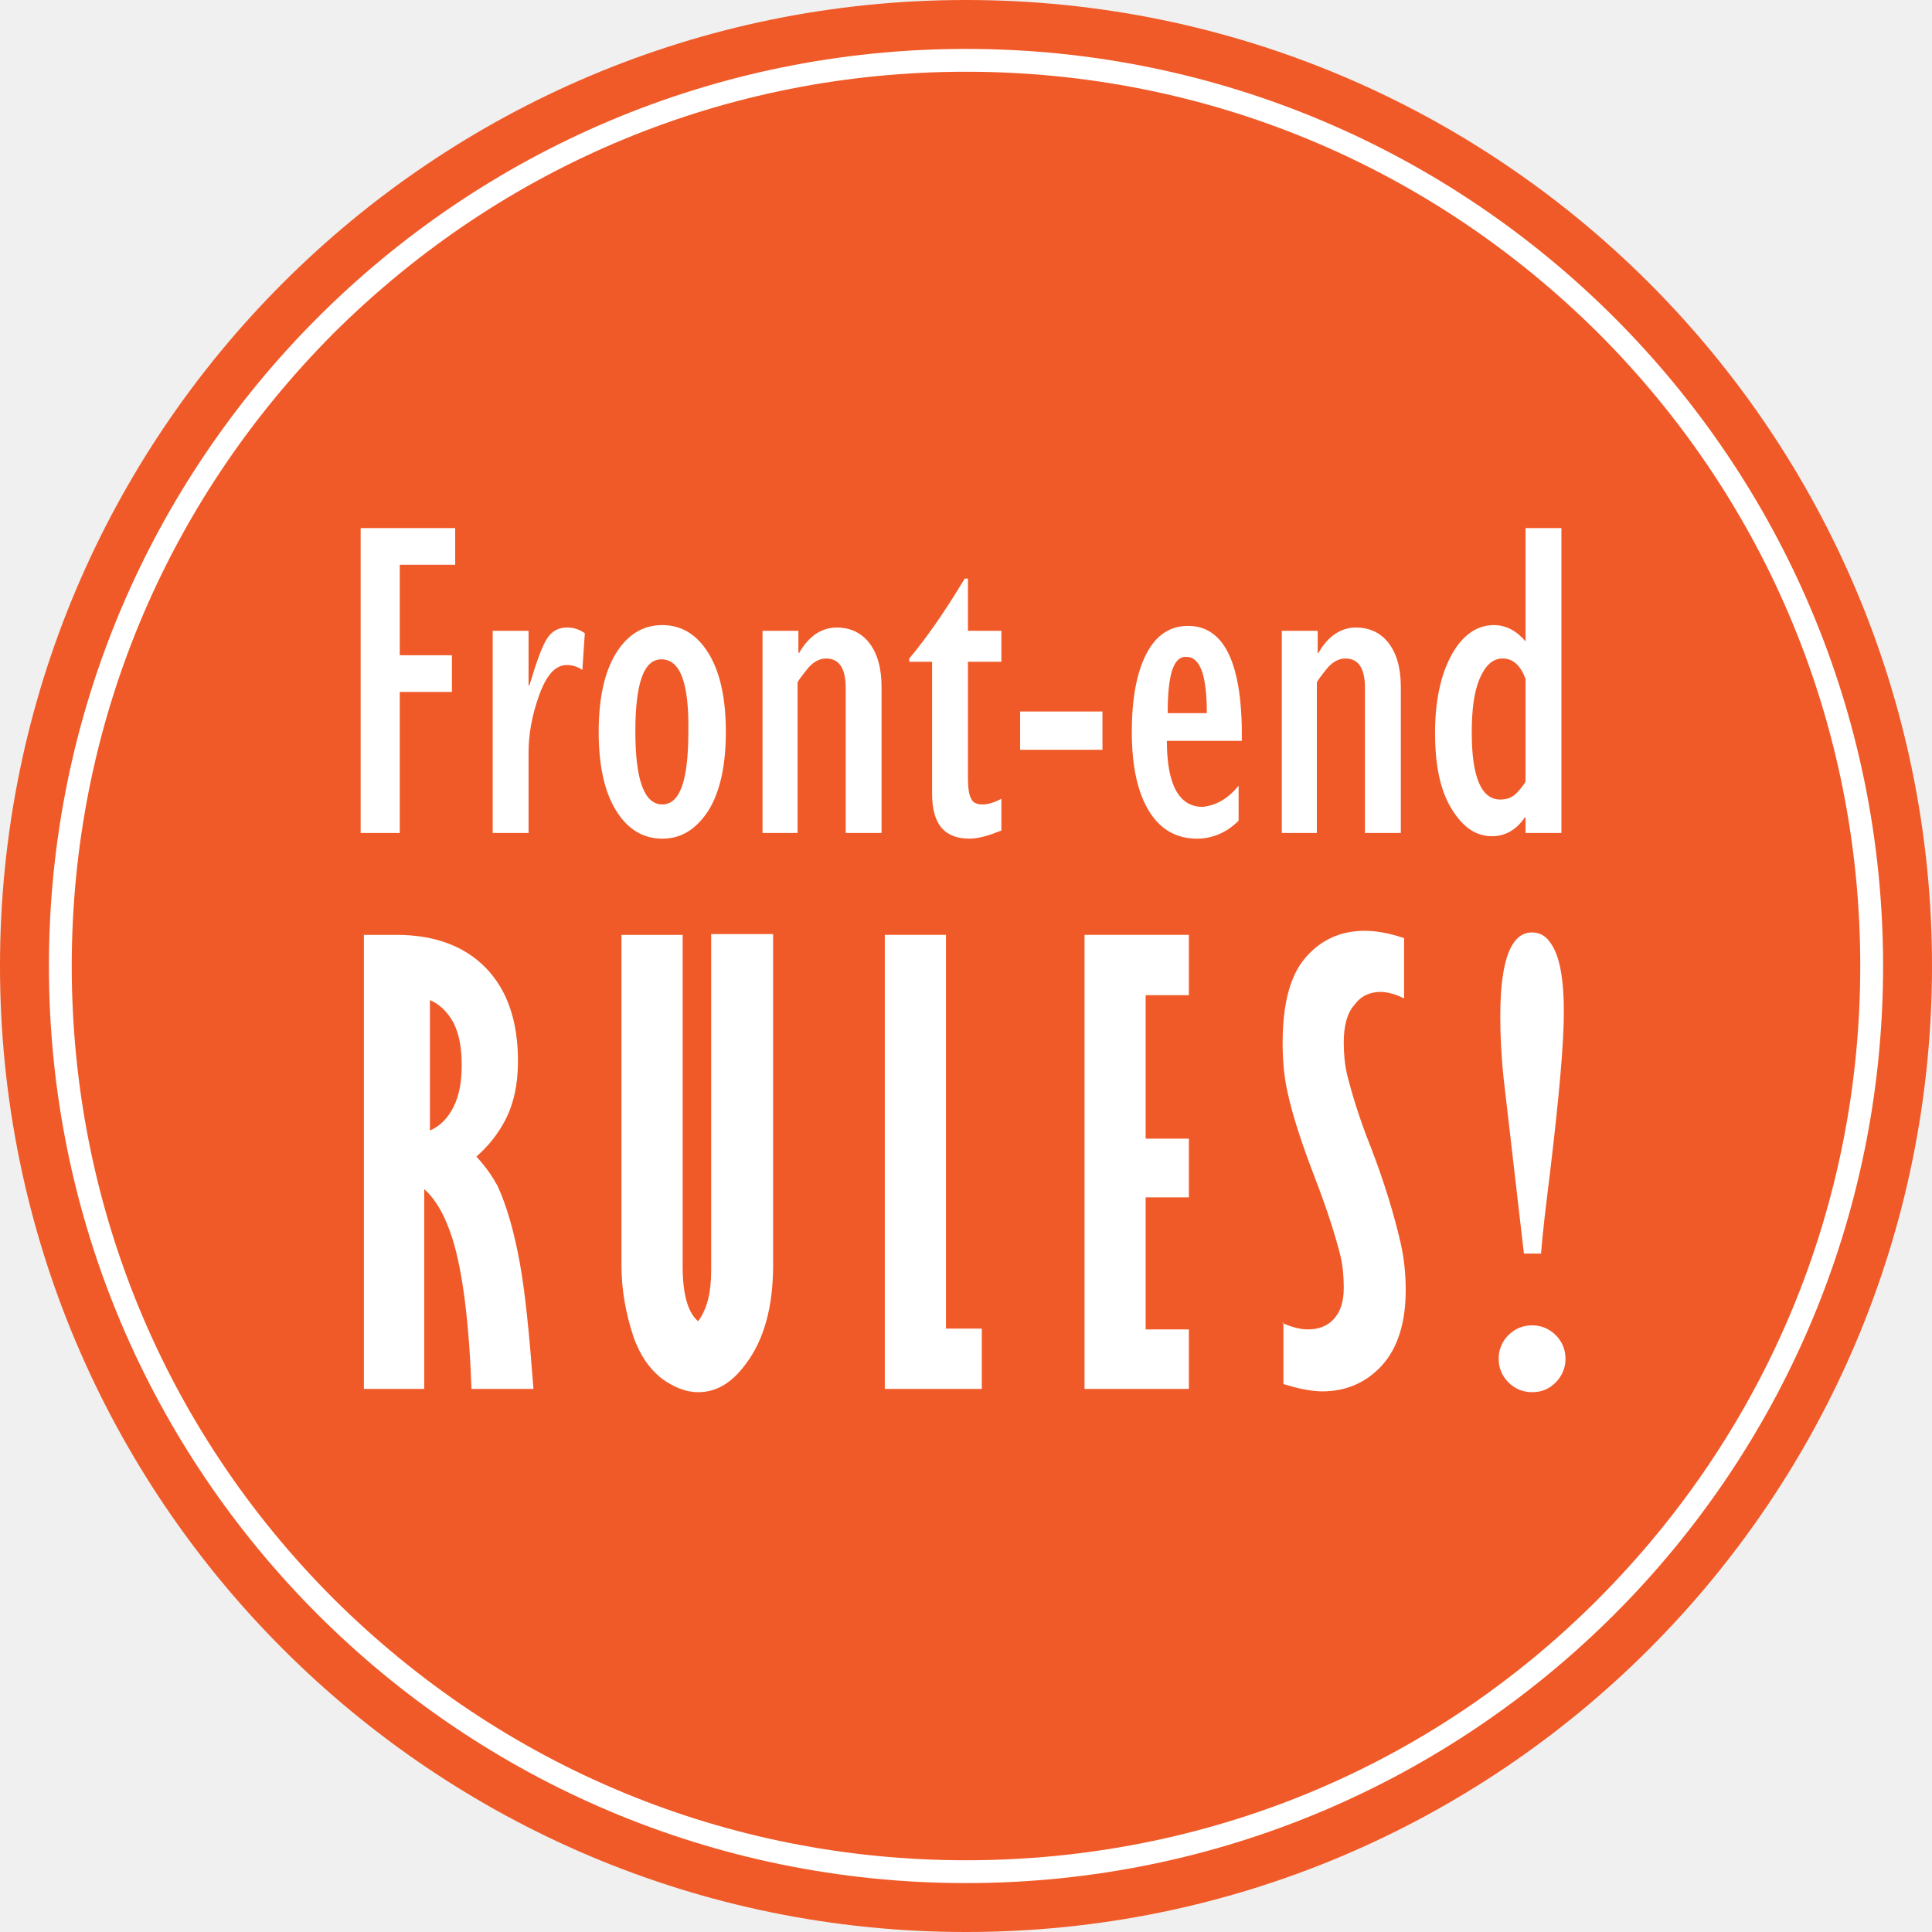
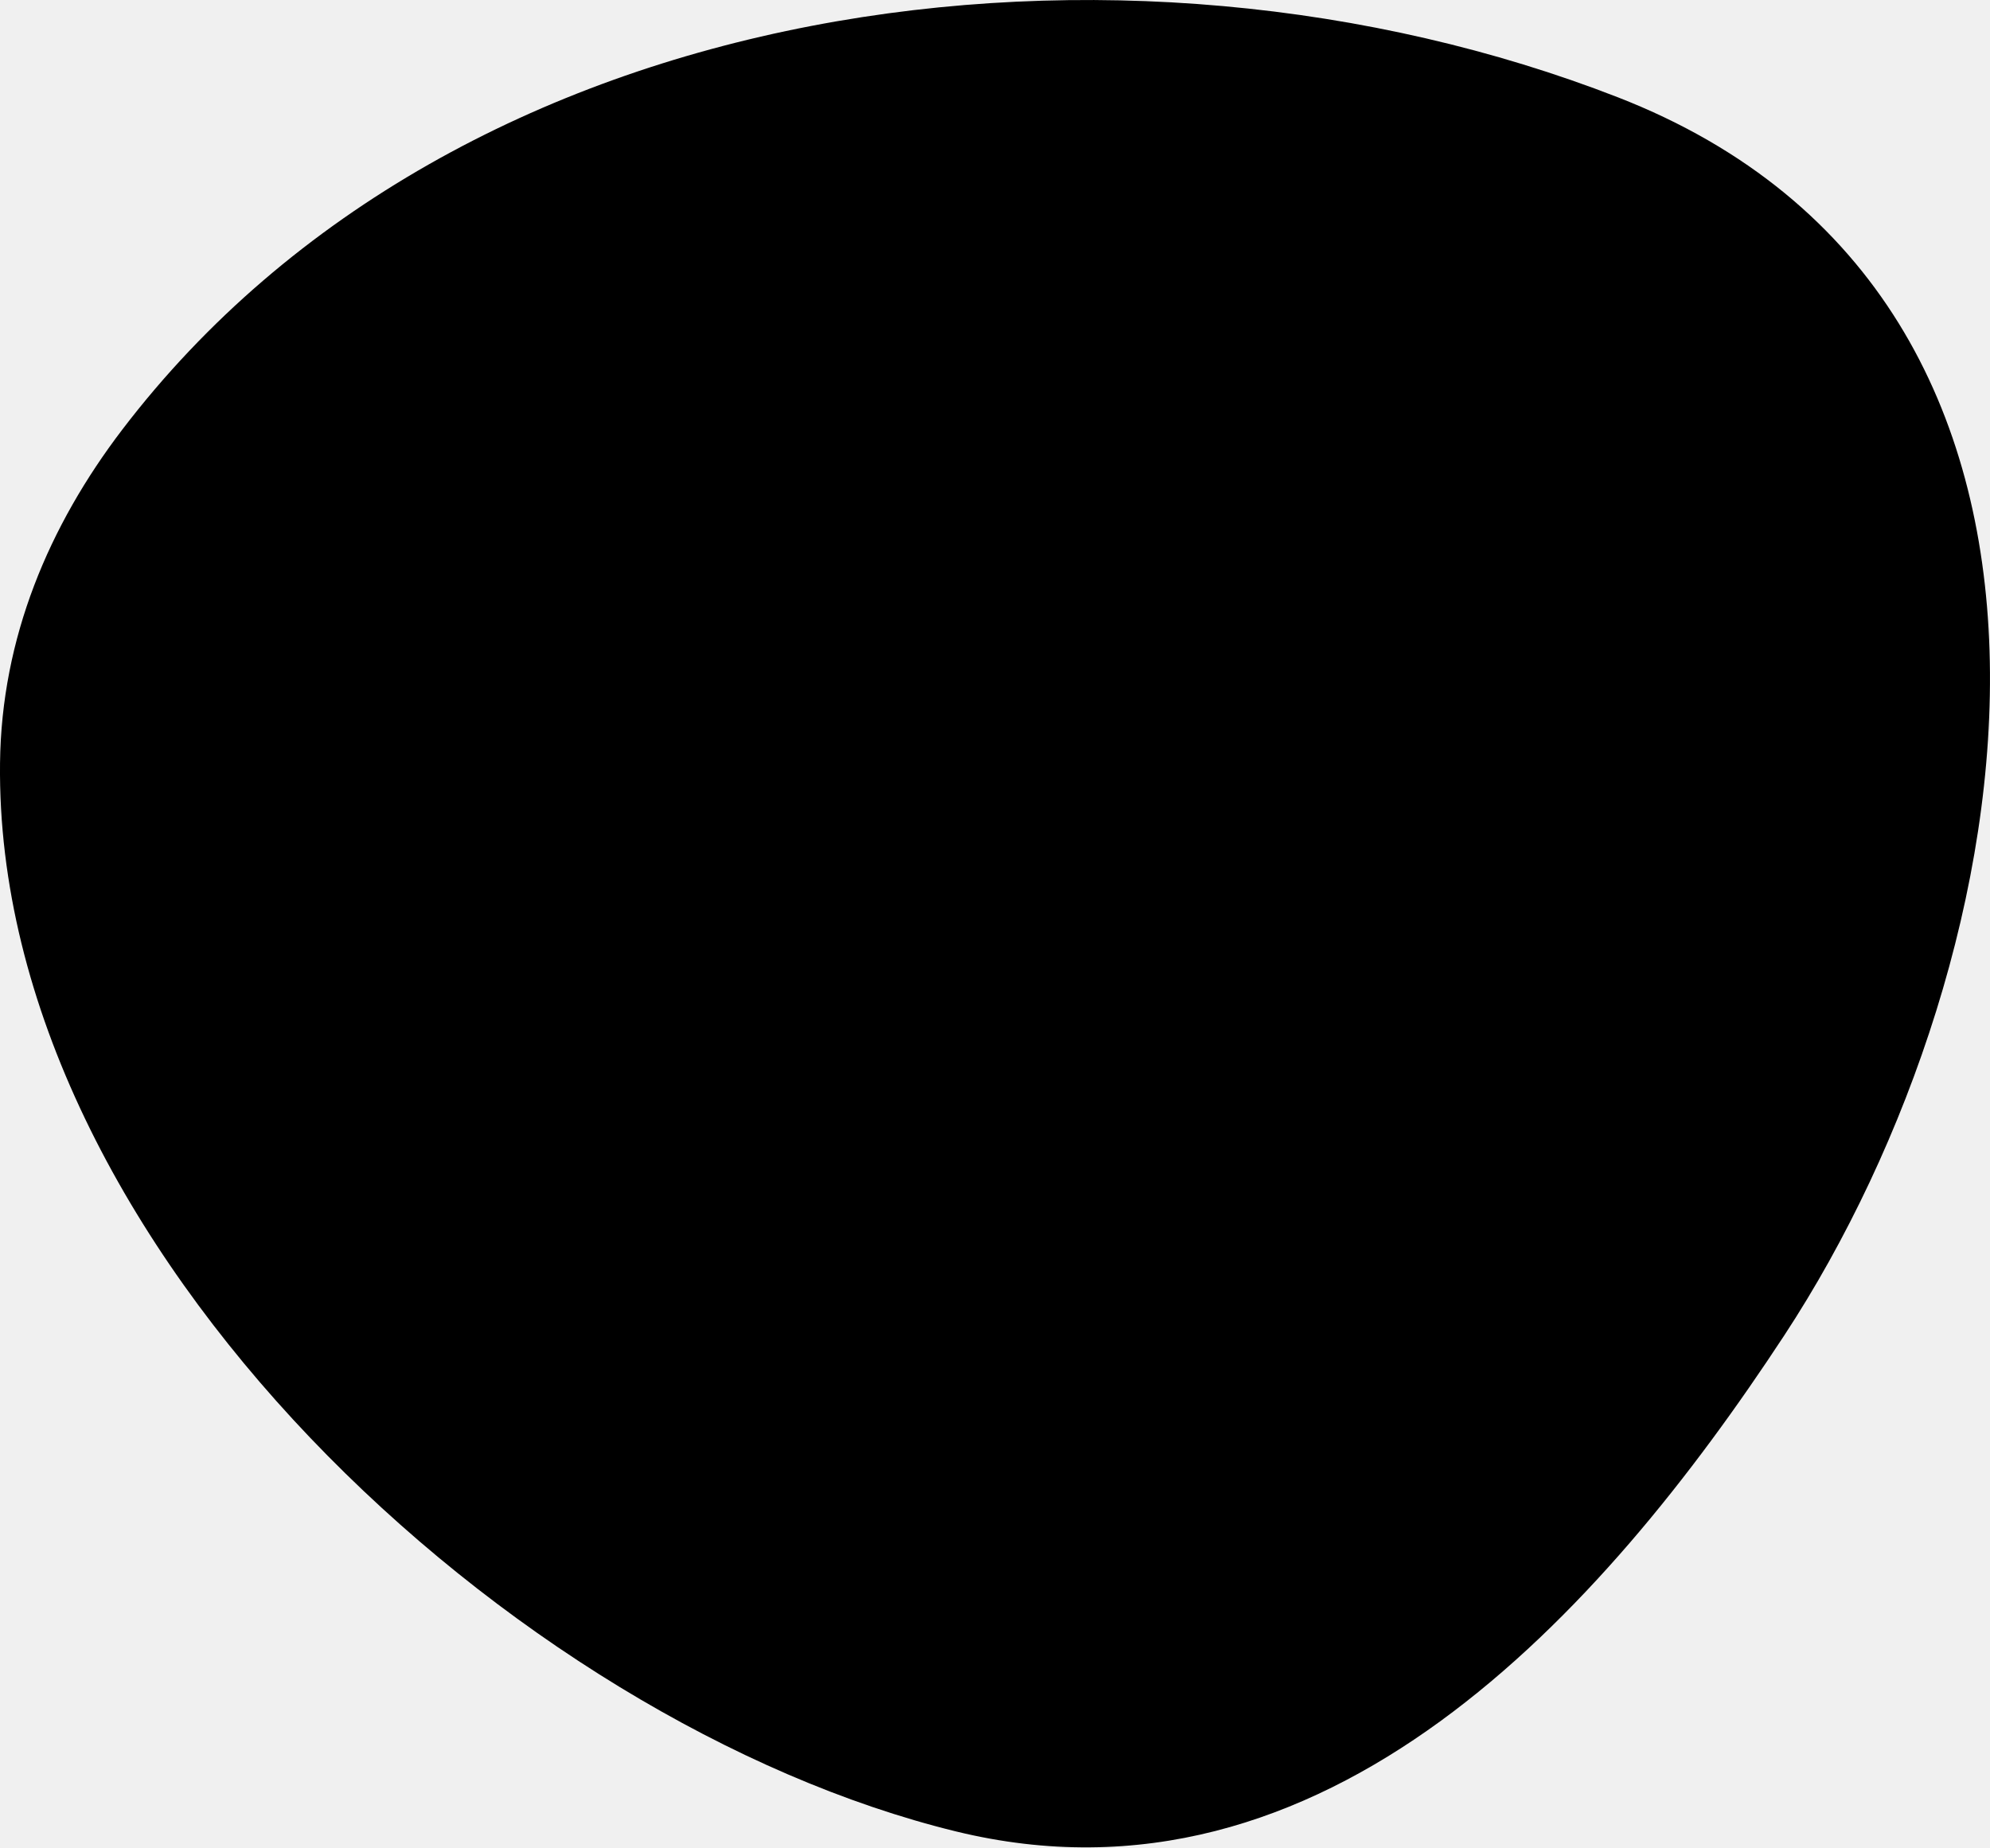
- <svg xmlns="http://www.w3.org/2000/svg" width="120" height="120" viewBox="0 0 120 120" fill="none">
-   <path d="M60 120C93.137 120 120 93.137 120 60C120 26.863 93.137 0 60 0C26.863 0 0 26.863 0 60C0 93.137 26.863 120 60 120Z" fill="#F05A28" />
-   <path d="M60 4.456C74.835 4.456 88.76 10.228 99.291 20.709C109.772 31.19 115.544 45.165 115.544 60C115.544 74.835 109.772 88.76 99.291 99.291C88.81 109.823 74.835 115.544 60 115.544C45.164 115.544 31.241 109.772 20.709 99.291C10.228 88.81 4.456 74.835 4.456 60C4.456 45.165 10.228 31.241 20.709 20.709C31.241 10.228 45.164 4.456 60 4.456ZM60 3.038C28.557 3.038 3.038 28.557 3.038 60C3.038 91.443 28.557 116.962 60 116.962C91.443 116.962 116.962 91.443 116.962 60C116.962 28.557 91.443 3.038 60 3.038Z" fill="white" />
-   <path d="M22.4 51.737V32.8H28.273V35.078H24.83V40.699H28.071V42.977H24.83V51.737H22.4Z" fill="white" />
-   <path d="M30.602 51.737V39.18H32.83V42.572H32.881C33.337 41.053 33.691 40.091 33.995 39.635C34.299 39.18 34.704 38.977 35.21 38.977C35.615 38.977 35.97 39.078 36.324 39.332L36.172 41.61C35.868 41.408 35.565 41.306 35.21 41.306C34.501 41.306 33.944 41.914 33.489 43.18C33.033 44.446 32.83 45.61 32.83 46.775V51.737H30.602Z" fill="white" />
-   <path d="M41.134 52.091C39.919 52.091 38.957 51.483 38.248 50.319C37.539 49.154 37.185 47.534 37.185 45.458C37.185 43.382 37.539 41.762 38.248 40.597C38.957 39.433 39.919 38.825 41.134 38.825C42.349 38.825 43.311 39.433 44.02 40.597C44.729 41.762 45.084 43.382 45.084 45.458C45.084 47.534 44.729 49.154 44.02 50.319C43.261 51.483 42.349 52.091 41.134 52.091ZM41.084 40.952C39.97 40.952 39.463 42.471 39.463 45.458C39.463 48.446 40.02 49.965 41.134 49.965C42.248 49.965 42.754 48.446 42.754 45.458C42.805 42.42 42.248 40.952 41.084 40.952Z" fill="white" />
-   <path d="M47.362 51.737V39.18H49.59V40.547H49.641C50.248 39.483 51.058 38.977 51.97 38.977C52.78 38.977 53.489 39.281 53.995 39.939C54.501 40.597 54.755 41.509 54.755 42.673V51.737H52.527V42.724C52.527 41.509 52.121 40.901 51.311 40.901C50.856 40.901 50.451 41.154 50.096 41.61C49.742 42.066 49.539 42.319 49.539 42.42V51.737H47.362Z" fill="white" />
-   <path d="M62.197 49.61V51.585C61.438 51.889 60.78 52.091 60.223 52.091C58.653 52.091 57.894 51.18 57.894 49.306V41.104H56.476V40.901C57.539 39.635 58.704 37.965 59.919 35.939H60.121V39.18H62.197V41.104H60.121V48.243C60.121 48.901 60.172 49.357 60.324 49.61C60.425 49.863 60.678 49.965 61.033 49.965C61.337 49.965 61.742 49.863 62.197 49.61Z" fill="white" />
-   <path d="M63.362 46.572V44.192H68.476V46.572H63.362Z" fill="white" />
-   <path d="M76.932 48.8V50.977C76.172 51.737 75.261 52.091 74.35 52.091C73.084 52.091 72.071 51.534 71.362 50.37C70.653 49.205 70.299 47.585 70.299 45.458C70.299 43.382 70.603 41.762 71.21 40.597C71.818 39.433 72.679 38.876 73.793 38.876C76.071 38.876 77.185 41.256 77.134 46.015H72.476C72.476 48.749 73.236 50.117 74.704 50.117C75.565 50.015 76.273 49.61 76.932 48.8ZM72.527 44.294H74.957C74.957 41.965 74.552 40.8 73.691 40.8C72.881 40.749 72.527 41.914 72.527 44.294Z" fill="white" />
-   <path d="M79.615 51.737V39.18H81.843V40.547H81.894C82.501 39.483 83.311 38.977 84.223 38.977C85.033 38.977 85.742 39.281 86.248 39.939C86.754 40.597 87.008 41.509 87.008 42.673V51.737H84.78V42.724C84.78 41.509 84.375 40.901 83.565 40.901C83.109 40.901 82.704 41.154 82.349 41.61C81.995 42.066 81.792 42.319 81.792 42.42V51.737H79.615Z" fill="white" />
-   <path d="M96.982 51.737H94.754V50.775H94.704C94.197 51.534 93.489 51.939 92.678 51.939C91.666 51.939 90.856 51.382 90.147 50.218C89.438 49.053 89.134 47.483 89.134 45.509C89.134 43.534 89.489 41.914 90.147 40.699C90.805 39.483 91.716 38.825 92.78 38.825C93.539 38.825 94.197 39.18 94.754 39.838V32.8H96.982V51.737ZM94.754 48.496V42.167C94.451 41.357 93.995 40.901 93.337 40.901C92.729 40.901 92.273 41.306 91.919 42.117C91.564 42.927 91.413 44.041 91.413 45.509C91.413 48.294 92.02 49.661 93.185 49.661C93.641 49.661 93.995 49.509 94.299 49.154C94.603 48.8 94.754 48.597 94.754 48.496Z" fill="white" />
-   <path d="M22.602 58.066H24.628C27.008 58.066 28.881 58.775 30.198 60.142C31.514 61.509 32.172 63.433 32.172 65.914C32.172 67.332 31.919 68.547 31.362 69.61C30.957 70.37 30.4 71.129 29.59 71.838C30.198 72.496 30.602 73.104 30.906 73.661C31.463 74.876 31.919 76.446 32.273 78.37C32.628 80.294 32.881 82.927 33.134 86.268H29.286C29.134 82.066 28.729 78.977 28.122 77.002C27.666 75.534 27.058 74.471 26.349 73.863V86.268H22.602V58.066ZM26.704 62.117V70.218C27.311 69.965 27.818 69.458 28.172 68.749C28.527 68.04 28.678 67.18 28.678 66.167C28.678 65.104 28.527 64.243 28.172 63.534C27.818 62.876 27.311 62.37 26.704 62.117Z" fill="white" />
-   <path d="M38.602 58.066H42.4V78.623C42.4 80.344 42.704 81.509 43.362 82.066C43.919 81.306 44.172 80.294 44.172 78.927V58.015H48.02V78.572C48.02 81.154 47.463 83.23 46.299 84.749C45.438 85.914 44.476 86.471 43.362 86.471C42.602 86.471 41.843 86.167 41.084 85.61C40.324 85.002 39.767 84.192 39.362 83.079C38.856 81.559 38.602 80.091 38.602 78.623V58.066Z" fill="white" />
-   <path d="M54.957 58.066H58.755V82.522H60.982V86.268H54.957V58.066Z" fill="white" />
-   <path d="M67.362 58.066H73.843V61.813H71.159V70.724H73.843V74.37H71.159V82.572H73.843V86.268H67.362V58.066Z" fill="white" />
-   <path d="M79.615 82.167C80.223 82.42 80.729 82.572 81.236 82.572C81.894 82.572 82.451 82.37 82.856 81.914C83.261 81.458 83.463 80.851 83.463 79.99C83.463 79.332 83.413 78.673 83.261 78.015C82.957 76.8 82.451 75.18 81.691 73.205C80.932 71.23 80.324 69.458 79.97 67.838C79.767 66.927 79.666 65.914 79.666 64.8C79.666 62.37 80.122 60.597 81.084 59.484C82.046 58.37 83.261 57.813 84.78 57.813C85.489 57.813 86.299 57.965 87.21 58.268V62.015C86.704 61.762 86.198 61.61 85.742 61.61C85.084 61.61 84.527 61.863 84.122 62.42C83.666 62.927 83.463 63.737 83.463 64.749C83.463 65.408 83.514 66.066 83.666 66.724C83.97 67.939 84.425 69.458 85.134 71.23C85.995 73.458 86.603 75.484 87.008 77.256C87.21 78.167 87.311 79.129 87.311 80.142C87.311 82.167 86.805 83.737 85.843 84.8C84.881 85.863 83.615 86.42 82.147 86.42C81.489 86.42 80.678 86.268 79.716 85.965V82.167H79.615Z" fill="white" />
-   <path d="M95.16 82.319C95.716 82.319 96.223 82.522 96.628 82.927C97.033 83.332 97.236 83.838 97.236 84.395C97.236 84.952 97.033 85.458 96.628 85.863C96.223 86.268 95.767 86.471 95.16 86.471C94.603 86.471 94.096 86.268 93.691 85.863C93.286 85.458 93.084 84.952 93.084 84.395C93.084 83.838 93.286 83.332 93.691 82.927C94.096 82.522 94.603 82.319 95.16 82.319ZM94.653 77.863L93.387 66.927C93.236 65.458 93.185 64.192 93.185 63.129C93.185 61.002 93.438 59.483 93.944 58.673C94.248 58.167 94.653 57.914 95.16 57.914C95.666 57.914 96.071 58.167 96.375 58.673C96.881 59.433 97.134 60.851 97.134 62.825C97.134 64.851 96.83 68.192 96.273 72.851C96.02 74.876 95.818 76.547 95.716 77.863H94.653Z" fill="white" />
+ <svg xmlns="http://www.w3.org/2000/svg" id="Layer_1" data-name="Layer 1" viewBox="0 0 751.37 697.64">
+   <defs>
+     <style>.cls-1{fill:#000000;}</style>
+   </defs>
+   <path class="cls-1" d="M213.06,370.91c127.09-166.58,378.29-198,564.59-125.5C974.54,322,934.24,570.21,840.56,713,771.67,818,667.08,934.34,527.77,900.3,361,859.55,164.88,679.24,166.88,496.93,167.4,449.52,185.37,407.22,213.06,370.91Z" transform="translate(-166.87 -208.7)" />
</svg>
